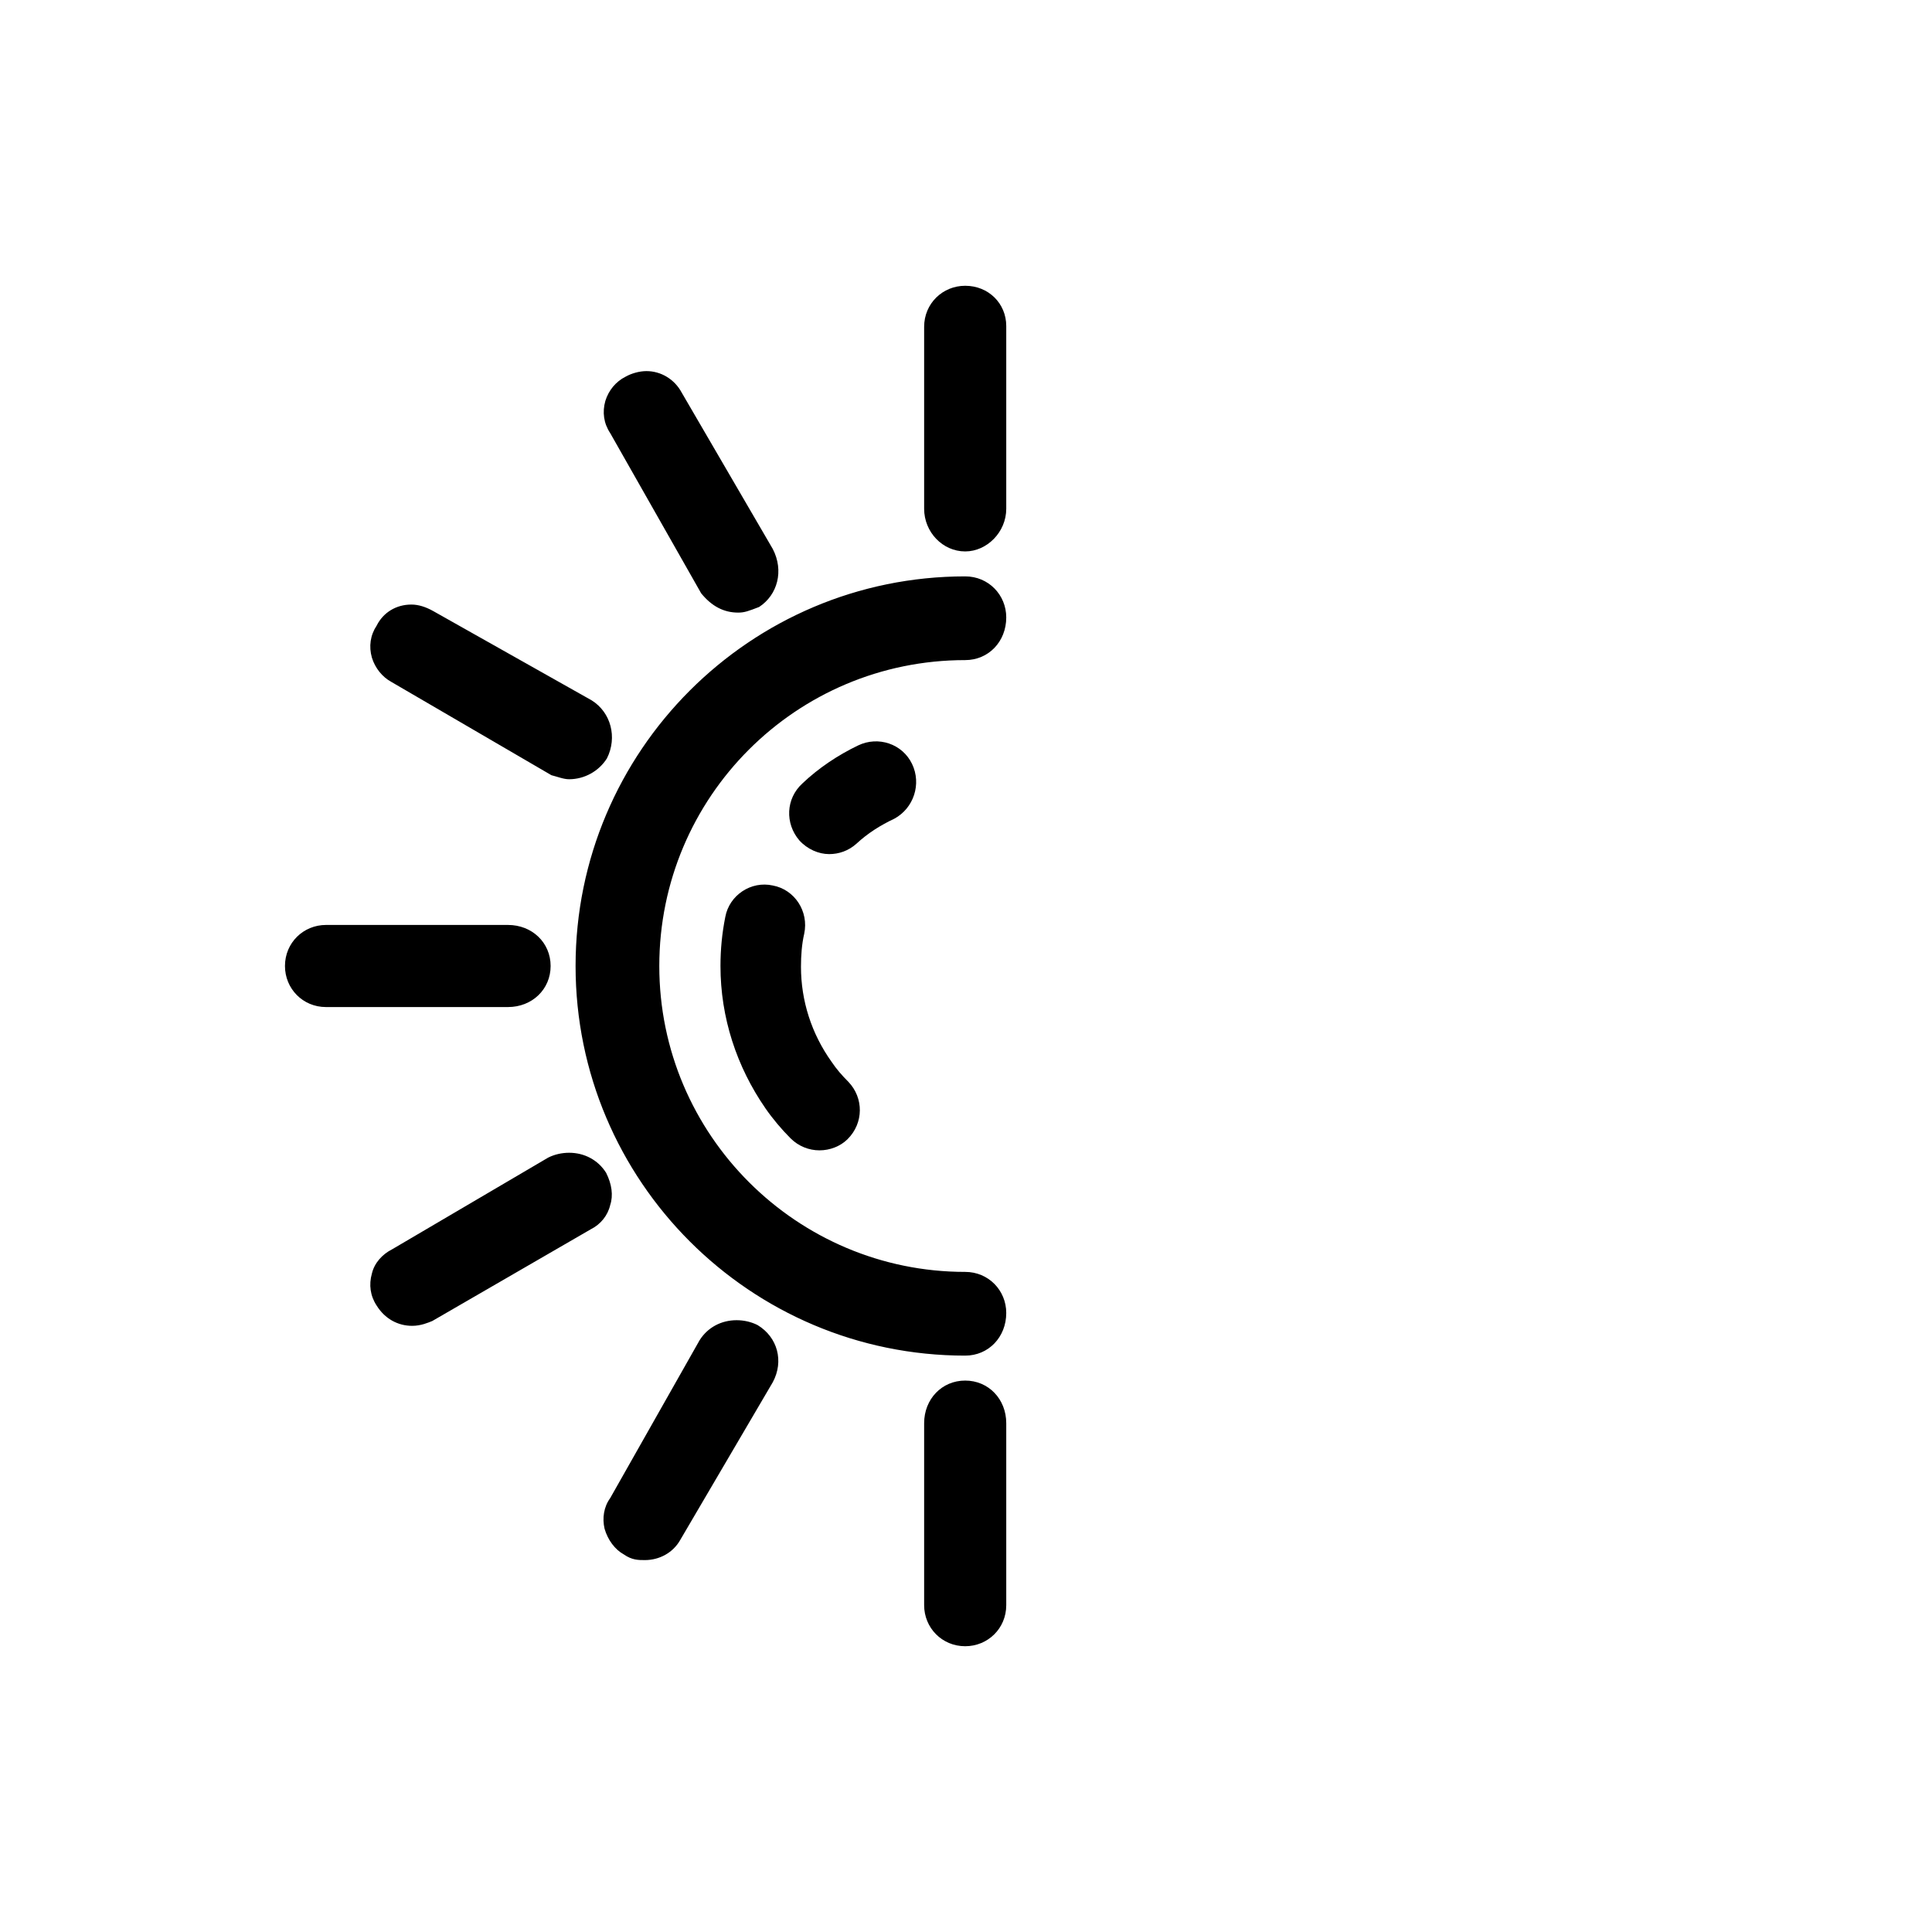
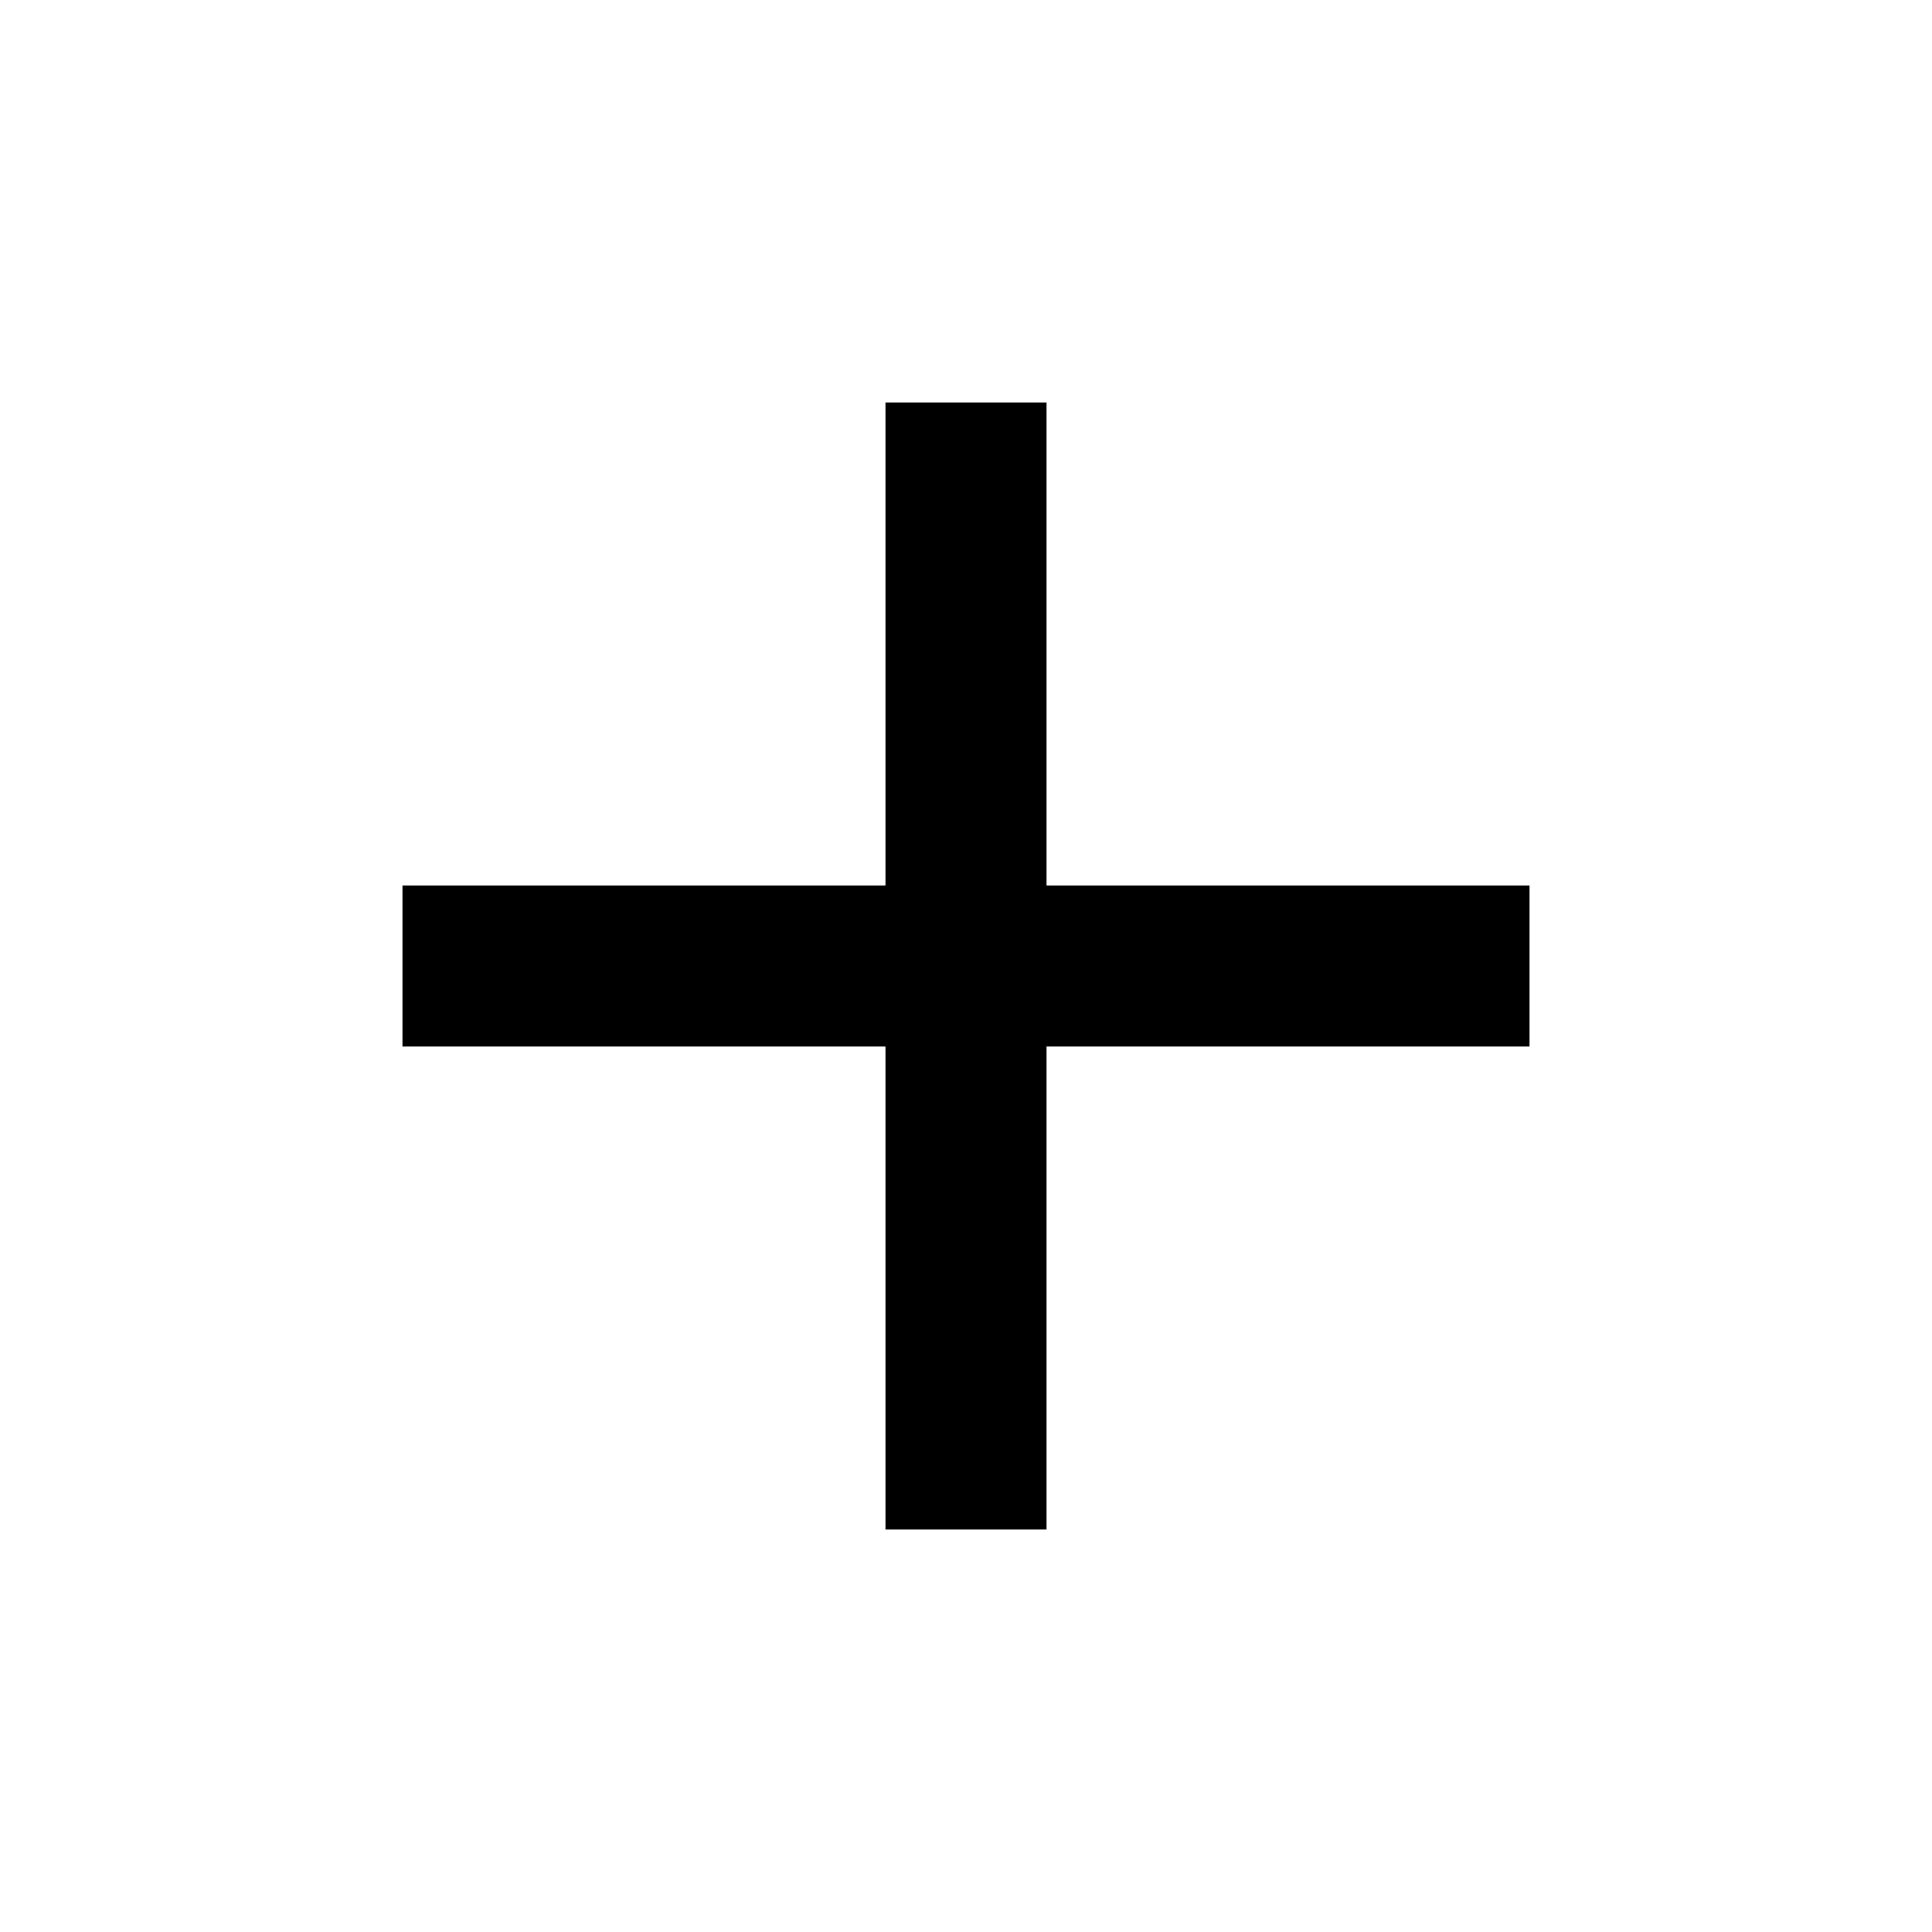
<svg xmlns="http://www.w3.org/2000/svg" height="24" viewBox="0 0 24 24" width="24">
-   <path d="M 9.41 16.46 C 9.33 16.42 9.24 16.4 9.15 16.4 C 8.96 16.4 8.79 16.49 8.69 16.65 L 7.58 18.61 C 7.5 18.72 7.48 18.86 7.51 18.99 C 7.55 19.13 7.64 19.25 7.75 19.31 C 7.85 19.38 7.93 19.38 8.01 19.38 C 8.19 19.38 8.36 19.29 8.45 19.13 L 9.6 17.17 C 9.74 16.91 9.66 16.61 9.41 16.46 M 6.84 12 C 6.84 11.71 6.61 11.49 6.31 11.49 L 4.05 11.49 C 3.77 11.49 3.54 11.71 3.54 12 C 3.54 12.28 3.76 12.51 4.05 12.51 L 6.31 12.51 C 6.61 12.51 6.84 12.29 6.84 12 M 7.53 14.57 C 7.43 14.41 7.26 14.32 7.07 14.32 C 6.98 14.32 6.89 14.34 6.81 14.38 L 4.87 15.52 C 4.75 15.58 4.65 15.69 4.62 15.82 C 4.58 15.96 4.6 16.1 4.68 16.22 C 4.78 16.38 4.94 16.47 5.12 16.47 C 5.23 16.47 5.32 16.43 5.37 16.41 L 7.34 15.27 C 7.46 15.21 7.55 15.1 7.58 14.97 C 7.62 14.85 7.6 14.71 7.53 14.57 M 8.71 7.37 C 8.84 7.53 8.99 7.61 9.17 7.61 C 9.25 7.61 9.3 7.59 9.43 7.54 C 9.66 7.39 9.74 7.09 9.6 6.82 L 8.47 4.88 C 8.38 4.71 8.21 4.61 8.03 4.61 C 7.94 4.61 7.84 4.64 7.77 4.68 C 7.65 4.74 7.56 4.85 7.52 4.98 C 7.48 5.12 7.5 5.26 7.58 5.38 L 8.71 7.37 M 4.86 8.47 L 6.85 9.63 C 6.93 9.65 7 9.68 7.07 9.68 C 7.26 9.68 7.44 9.58 7.54 9.42 C 7.67 9.16 7.59 8.85 7.35 8.7 L 5.38 7.59 C 5.29 7.54 5.2 7.51 5.11 7.51 C 4.92 7.51 4.76 7.61 4.68 7.77 C 4.6 7.89 4.58 8.03 4.62 8.17 C 4.66 8.3 4.75 8.41 4.86 8.47 M 12.5 7.67 C 12.5 7.39 12.28 7.16 11.99 7.16 C 9.32 7.16 7.15 9.33 7.15 12 C 7.15 14.67 9.32 16.84 11.99 16.84 C 12.28 16.84 12.5 16.61 12.5 16.31 C 12.5 16.03 12.28 15.8 11.99 15.8 C 9.9 15.8 8.19 14.1 8.19 12 C 8.19 9.9 9.89 8.2 11.99 8.2 C 12.28 8.2 12.5 7.97 12.5 7.67 M 11.99 17.15 C 11.7 17.15 11.48 17.38 11.48 17.68 L 11.48 19.94 C 11.48 20.22 11.7 20.45 11.99 20.45 C 12.27 20.45 12.5 20.23 12.5 19.94 L 12.5 17.68 C 12.5 17.38 12.28 17.15 11.99 17.15 M 11.99 3.55 C 11.71 3.55 11.48 3.77 11.48 4.06 L 11.48 6.32 C 11.48 6.61 11.71 6.85 11.99 6.85 C 12.26 6.85 12.5 6.61 12.5 6.32 L 12.5 4.05 C 12.5 3.77 12.28 3.55 11.99 3.55" fill="currentColor" />
-   <path d="M 9.6 11 C 9.33 10.94 9.06 11.12 9.01 11.39 C 8.97 11.59 8.95 11.79 8.95 12 C 8.95 12.64 9.15 13.25 9.51 13.77 C 9.6 13.9 9.71 14.03 9.82 14.14 C 9.92 14.24 10.05 14.29 10.18 14.29 C 10.31 14.29 10.44 14.24 10.53 14.15 C 10.73 13.95 10.73 13.64 10.54 13.44 C 10.46 13.36 10.39 13.28 10.33 13.19 C 10.08 12.84 9.95 12.43 9.95 12.01 C 9.95 11.87 9.96 11.73 9.99 11.6 C 10.05 11.32 9.87 11.05 9.6 11 M 11.33 9.49 C 11.21 9.24 10.91 9.14 10.66 9.26 C 10.41 9.38 10.17 9.54 9.97 9.73 C 9.76 9.92 9.75 10.23 9.93 10.44 C 10.03 10.55 10.17 10.61 10.3 10.61 C 10.42 10.61 10.54 10.57 10.64 10.48 C 10.78 10.35 10.94 10.25 11.11 10.17 C 11.35 10.04 11.45 9.74 11.33 9.49" fill="currentColor" />
+   <path d="M 13 13 L 19 13 L 19 11 L 13 11 L 13 5 L 11 5 L 11 11 L 5 11 L 5 13 L 11 13 L 11 19 L 13 19 L 13 13" fill="currentColor" />
</svg>
